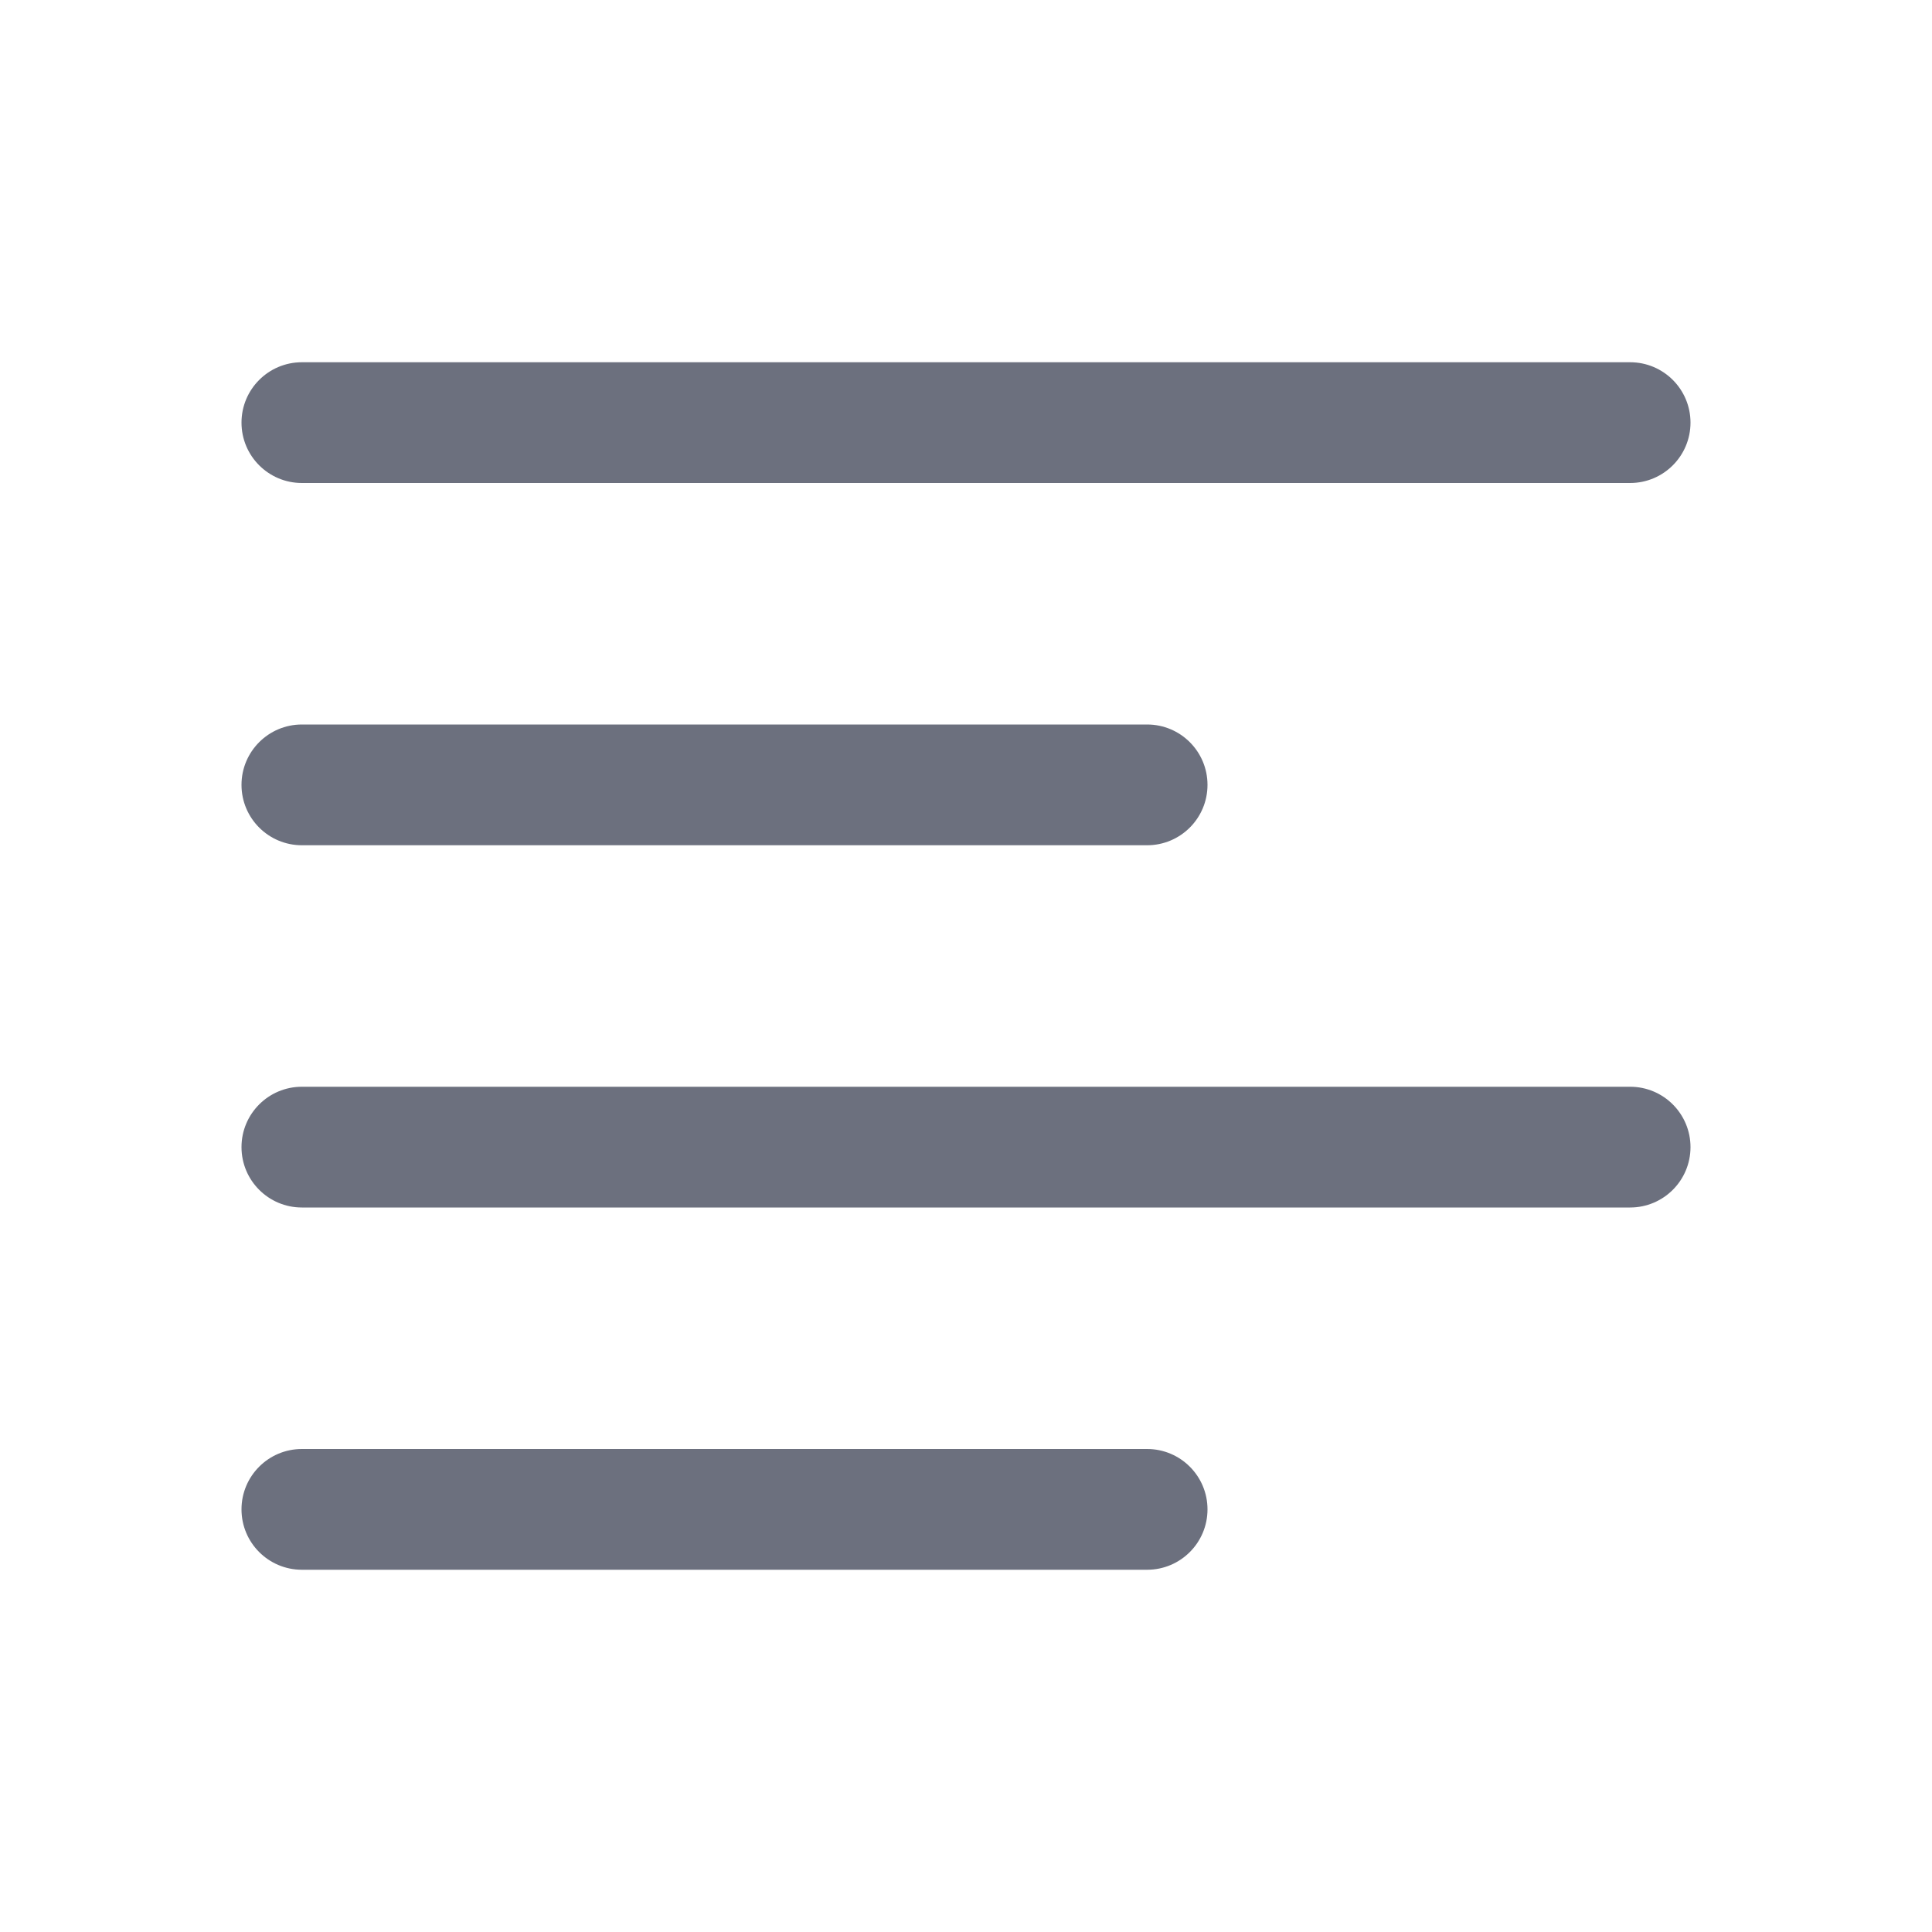
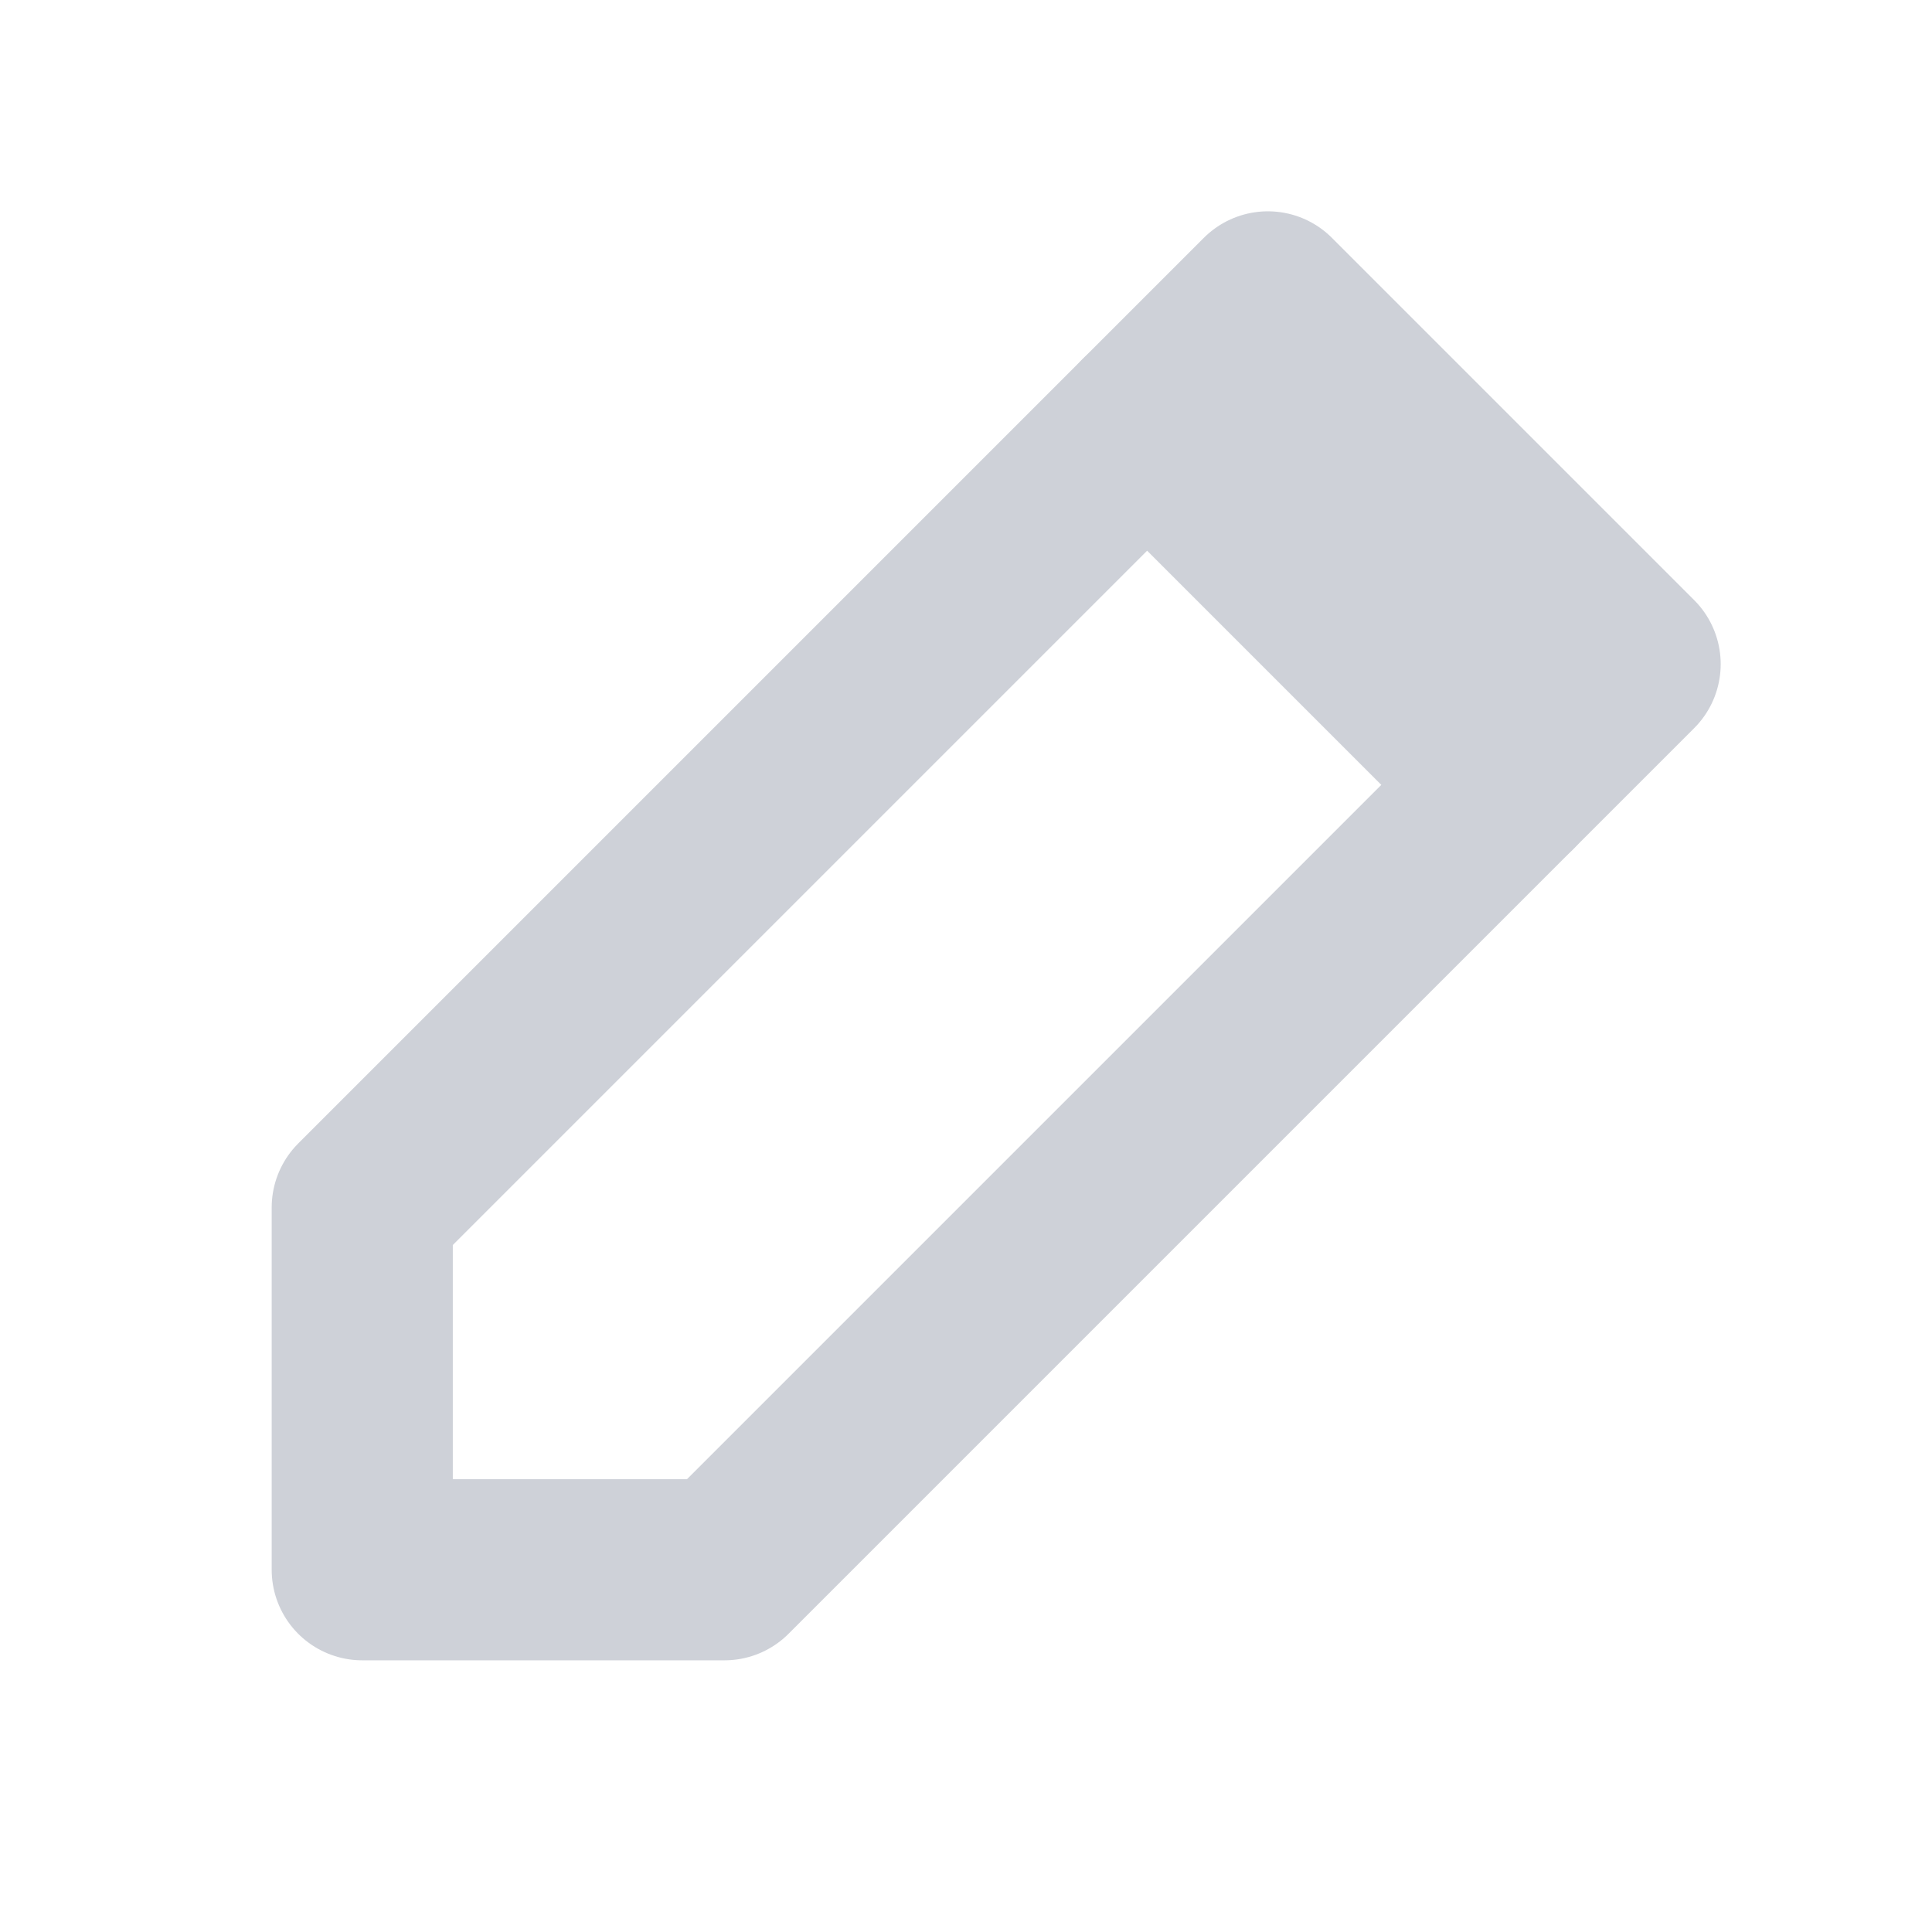
- <svg xmlns="http://www.w3.org/2000/svg" width="16" height="16" viewBox="0 0 16 16" fill="none">
-   <rect x="2" y="12" width="8" height="1" rx="0.5" fill="#6C707E" />
-   <rect x="2" y="6" width="8" height="1" rx="0.5" fill="#6C707E" />
-   <rect x="2" y="9" width="12" height="1" rx="0.5" fill="#6C707E" />
-   <rect x="2" y="3" width="12" height="1" rx="0.5" fill="#6C707E" />
+ <svg xmlns="http://www.w3.org/2000/svg" width="16" height="16" viewBox="0 0 16 16" fill="none" stroke="#ced1d8" stroke-width="1.5" stroke-linecap="round" stroke-linejoin="round">
+   <path d="m3 10 7.5-7.5 3 3L6 13H3Z" />
+   <path d="m9.5 3.5 3 3" />
</svg>
